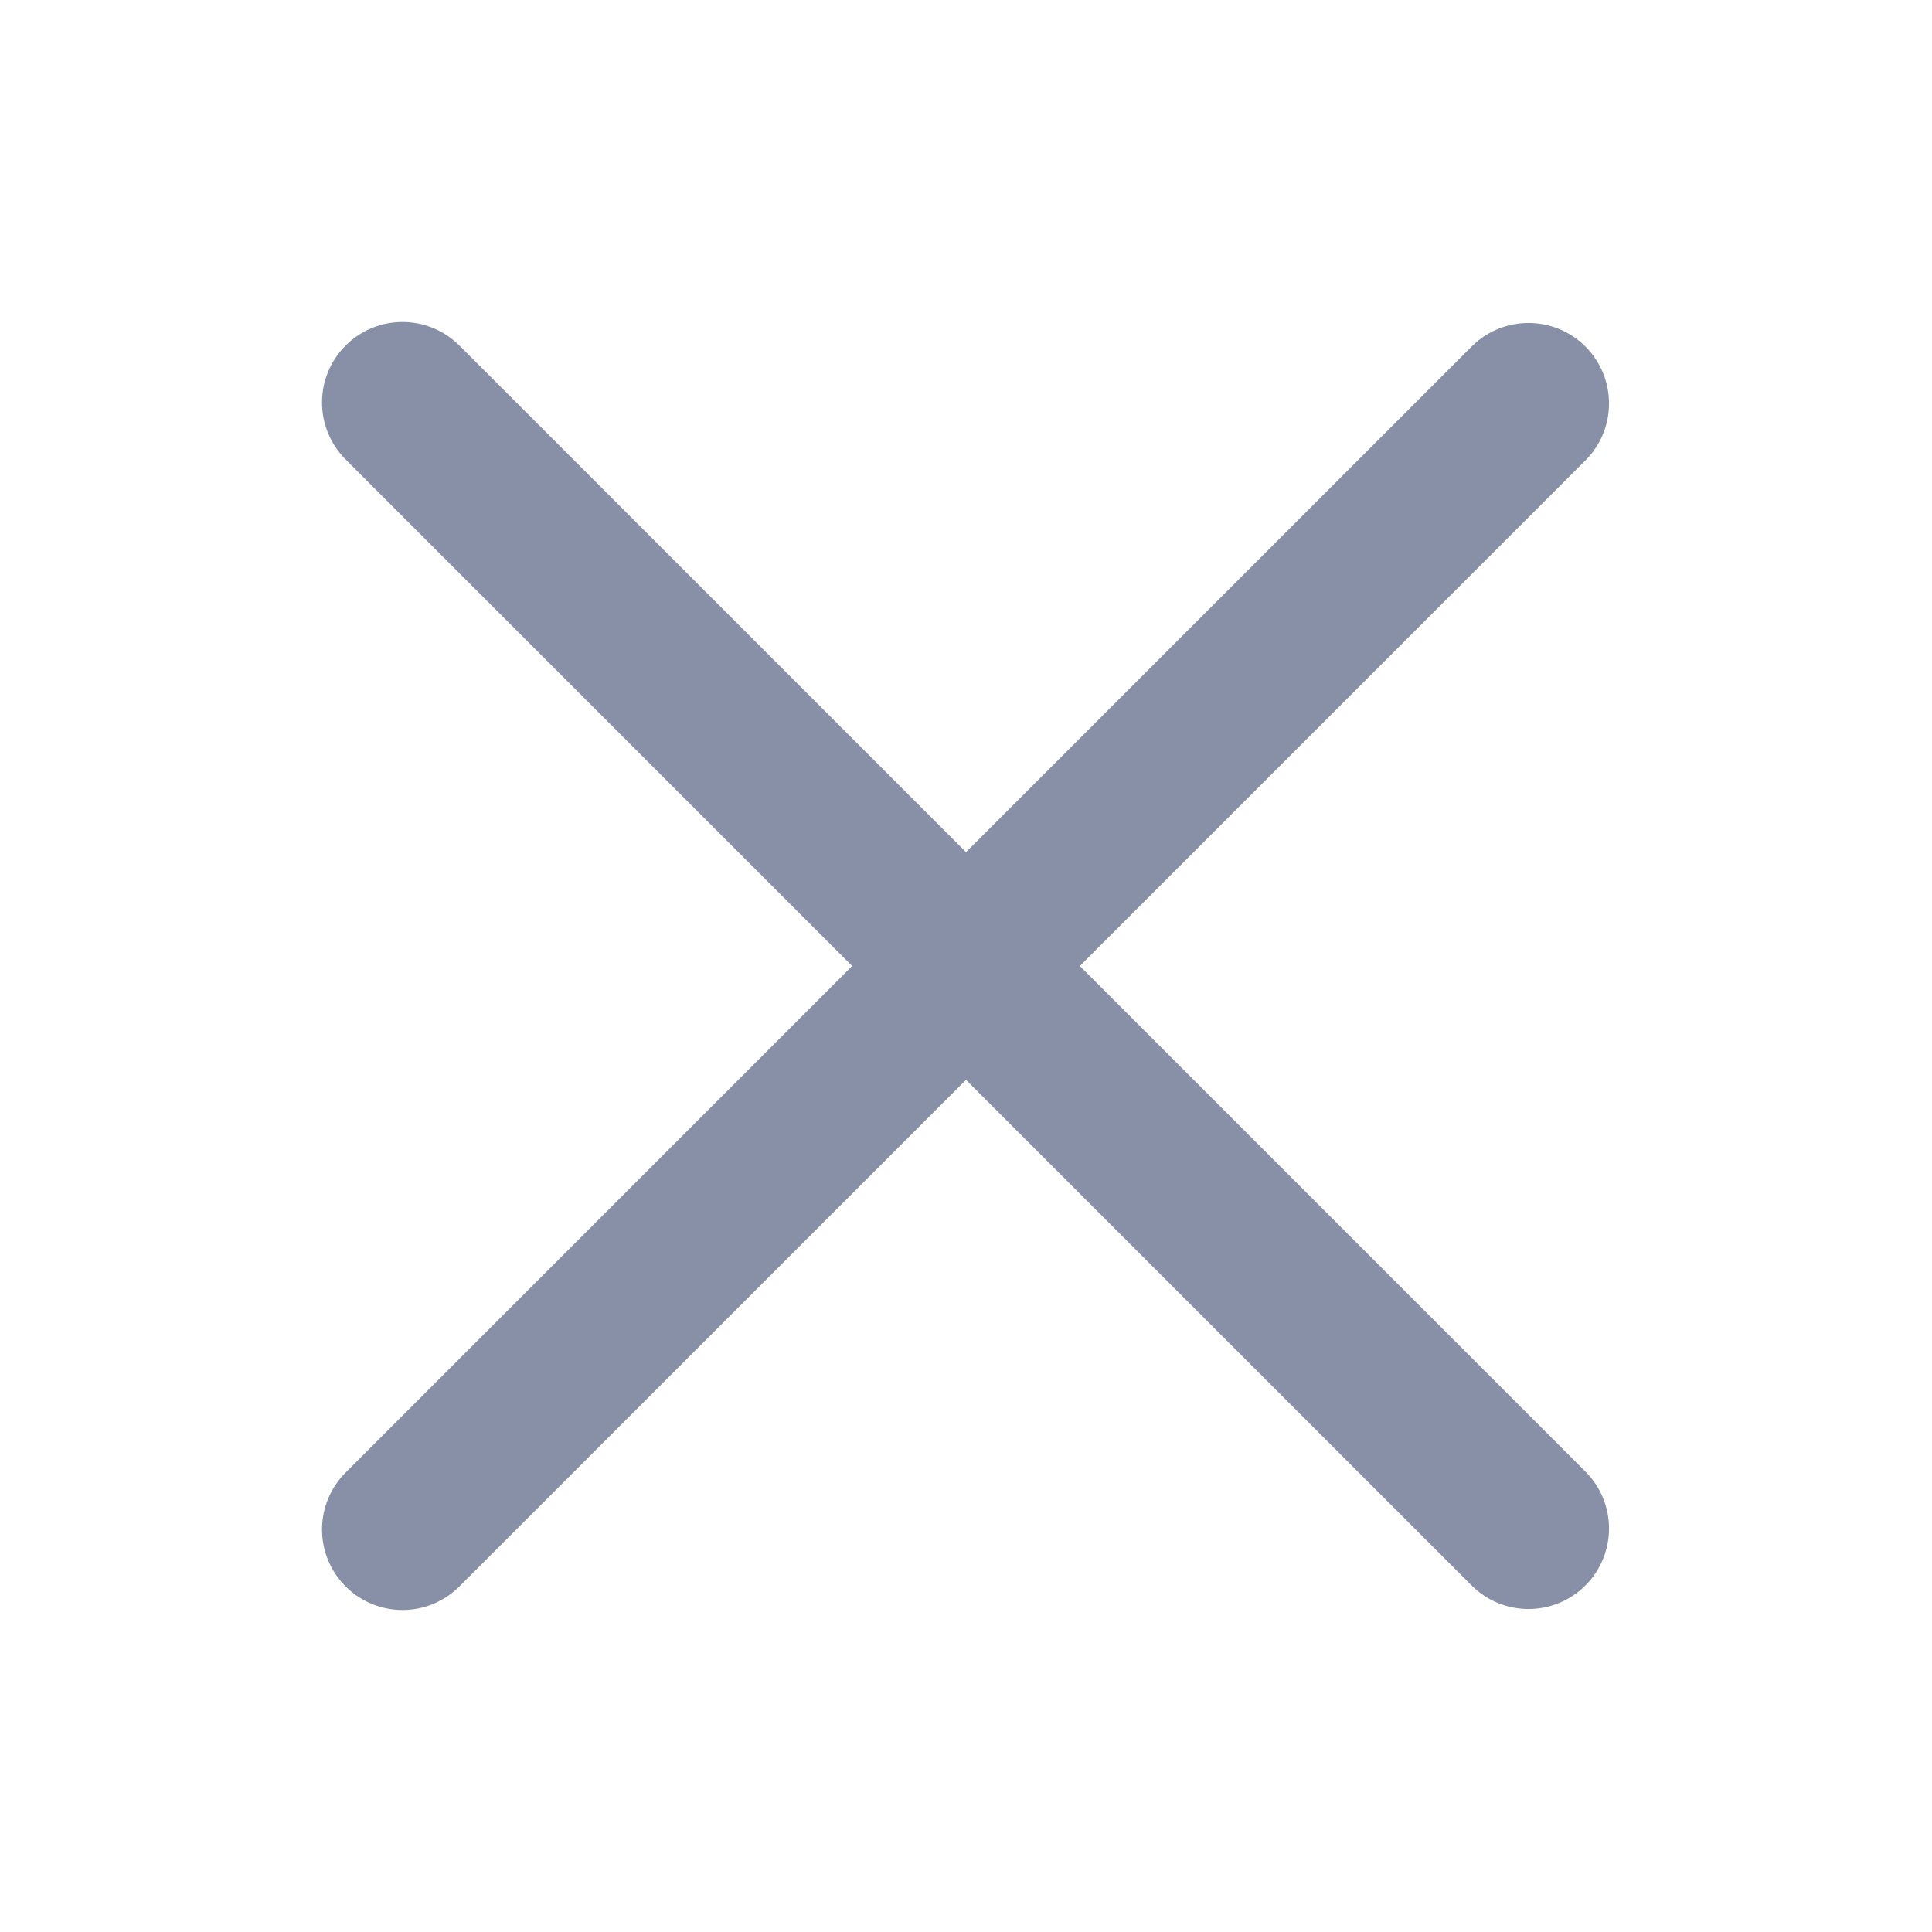
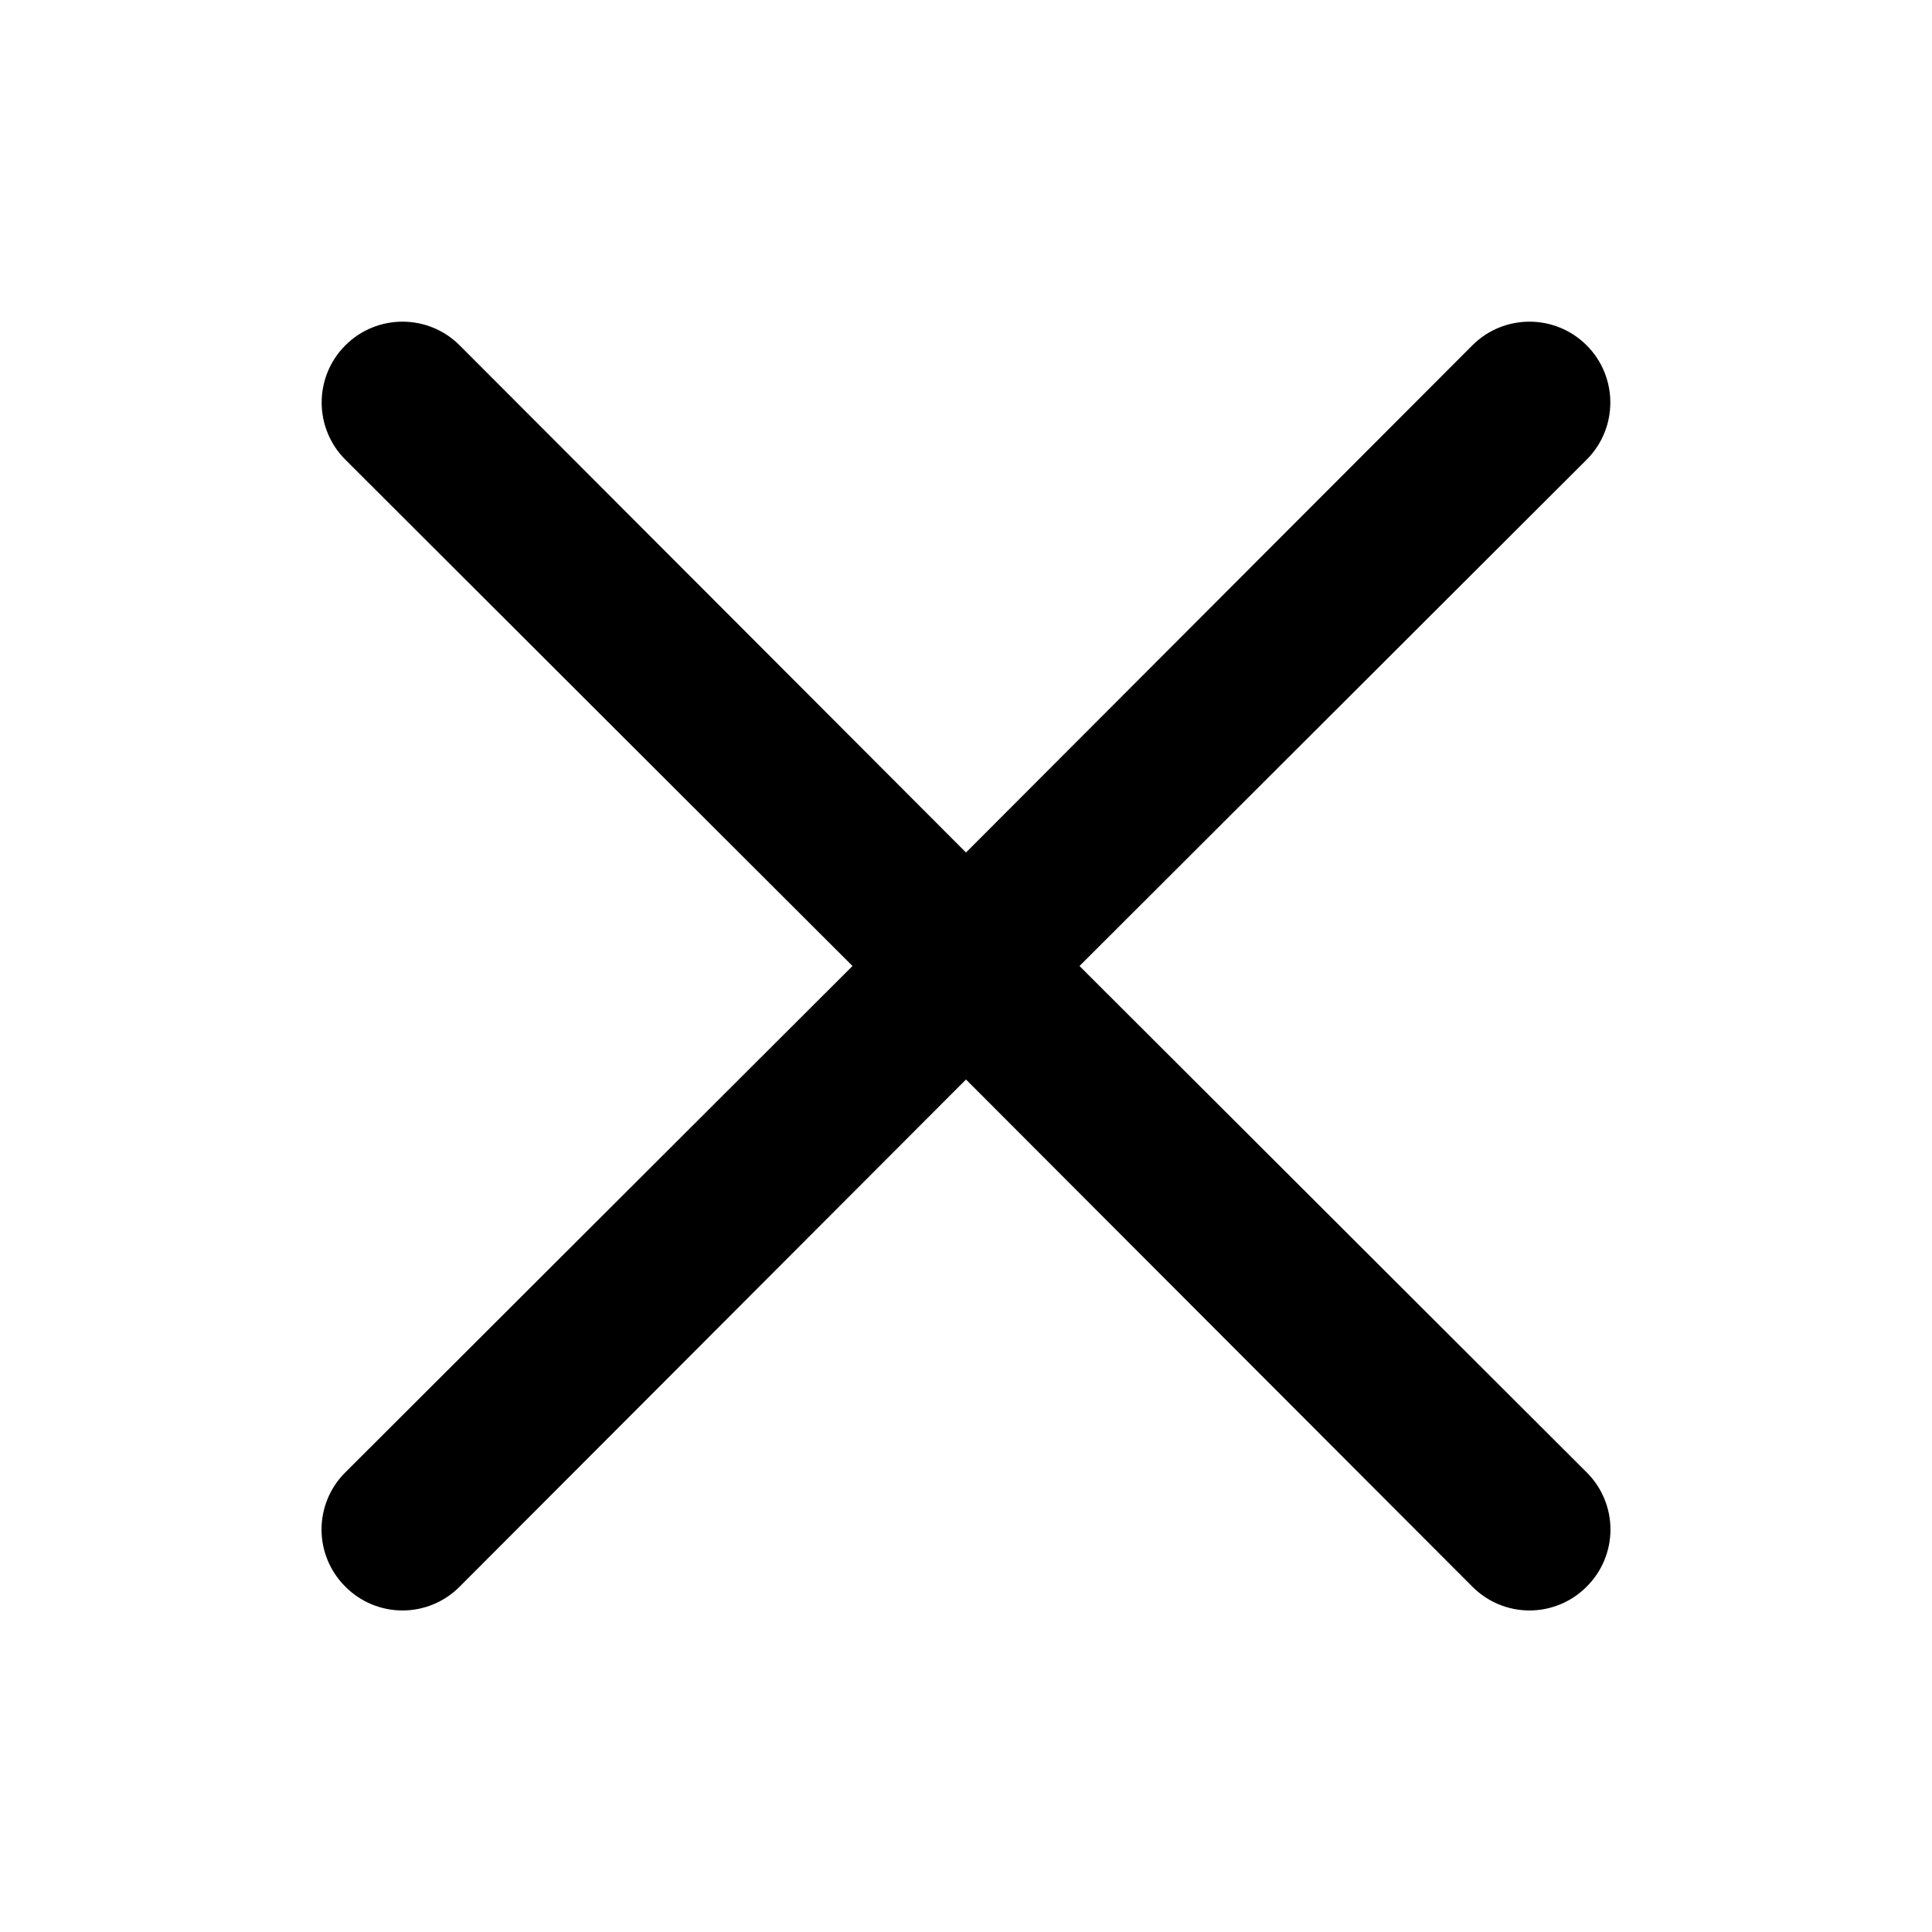
- <svg xmlns="http://www.w3.org/2000/svg" width="24" height="24" viewBox="0 0 24 24">
-   <g id="Group_5139" data-name="Group 5139" transform="translate(17 -24)">
-     <rect id="Rectangle_1102" data-name="Rectangle 1102" width="24" height="24" transform="translate(-17 24)" fill="none" />
-     <path id="Path_1444" data-name="Path 1444" d="M-3.586,36l6.293-6.293a1,1,0,0,0-1.414-1.414L-5,34.586l-6.293-6.293a1,1,0,0,0-1.414,0,1,1,0,0,0,0,1.414L-6.414,36l-6.293,6.293a1,1,0,0,0,0,1.414A1,1,0,0,0-12,44a1,1,0,0,0,.707-.293L-5,37.414l6.293,6.293a1,1,0,0,0,1.414-1.414Z" fill="#8790a6" />
-   </g>
+ <svg xmlns="http://www.w3.org/2000/svg" id="Layer_1" data-name="Layer 1" viewBox="0 0 24 24">
+   <defs>
+     <style>.cls-1{fill:none;}</style>
+   </defs>
+   <rect class="cls-1" width="24" height="24" />
+   <path d="M13.41,12l6.3-6.29a1,1,0,1,0-1.42-1.42L12,10.59,5.71,4.29A1,1,0,0,0,4.29,5.71L10.59,12l-6.3,6.29a1,1,0,0,0,0,1.42,1,1,0,0,0,1.42,0L12,13.41l6.29,6.3a1,1,0,0,0,1.42,0,1,1,0,0,0,0-1.42Z" />
</svg>
